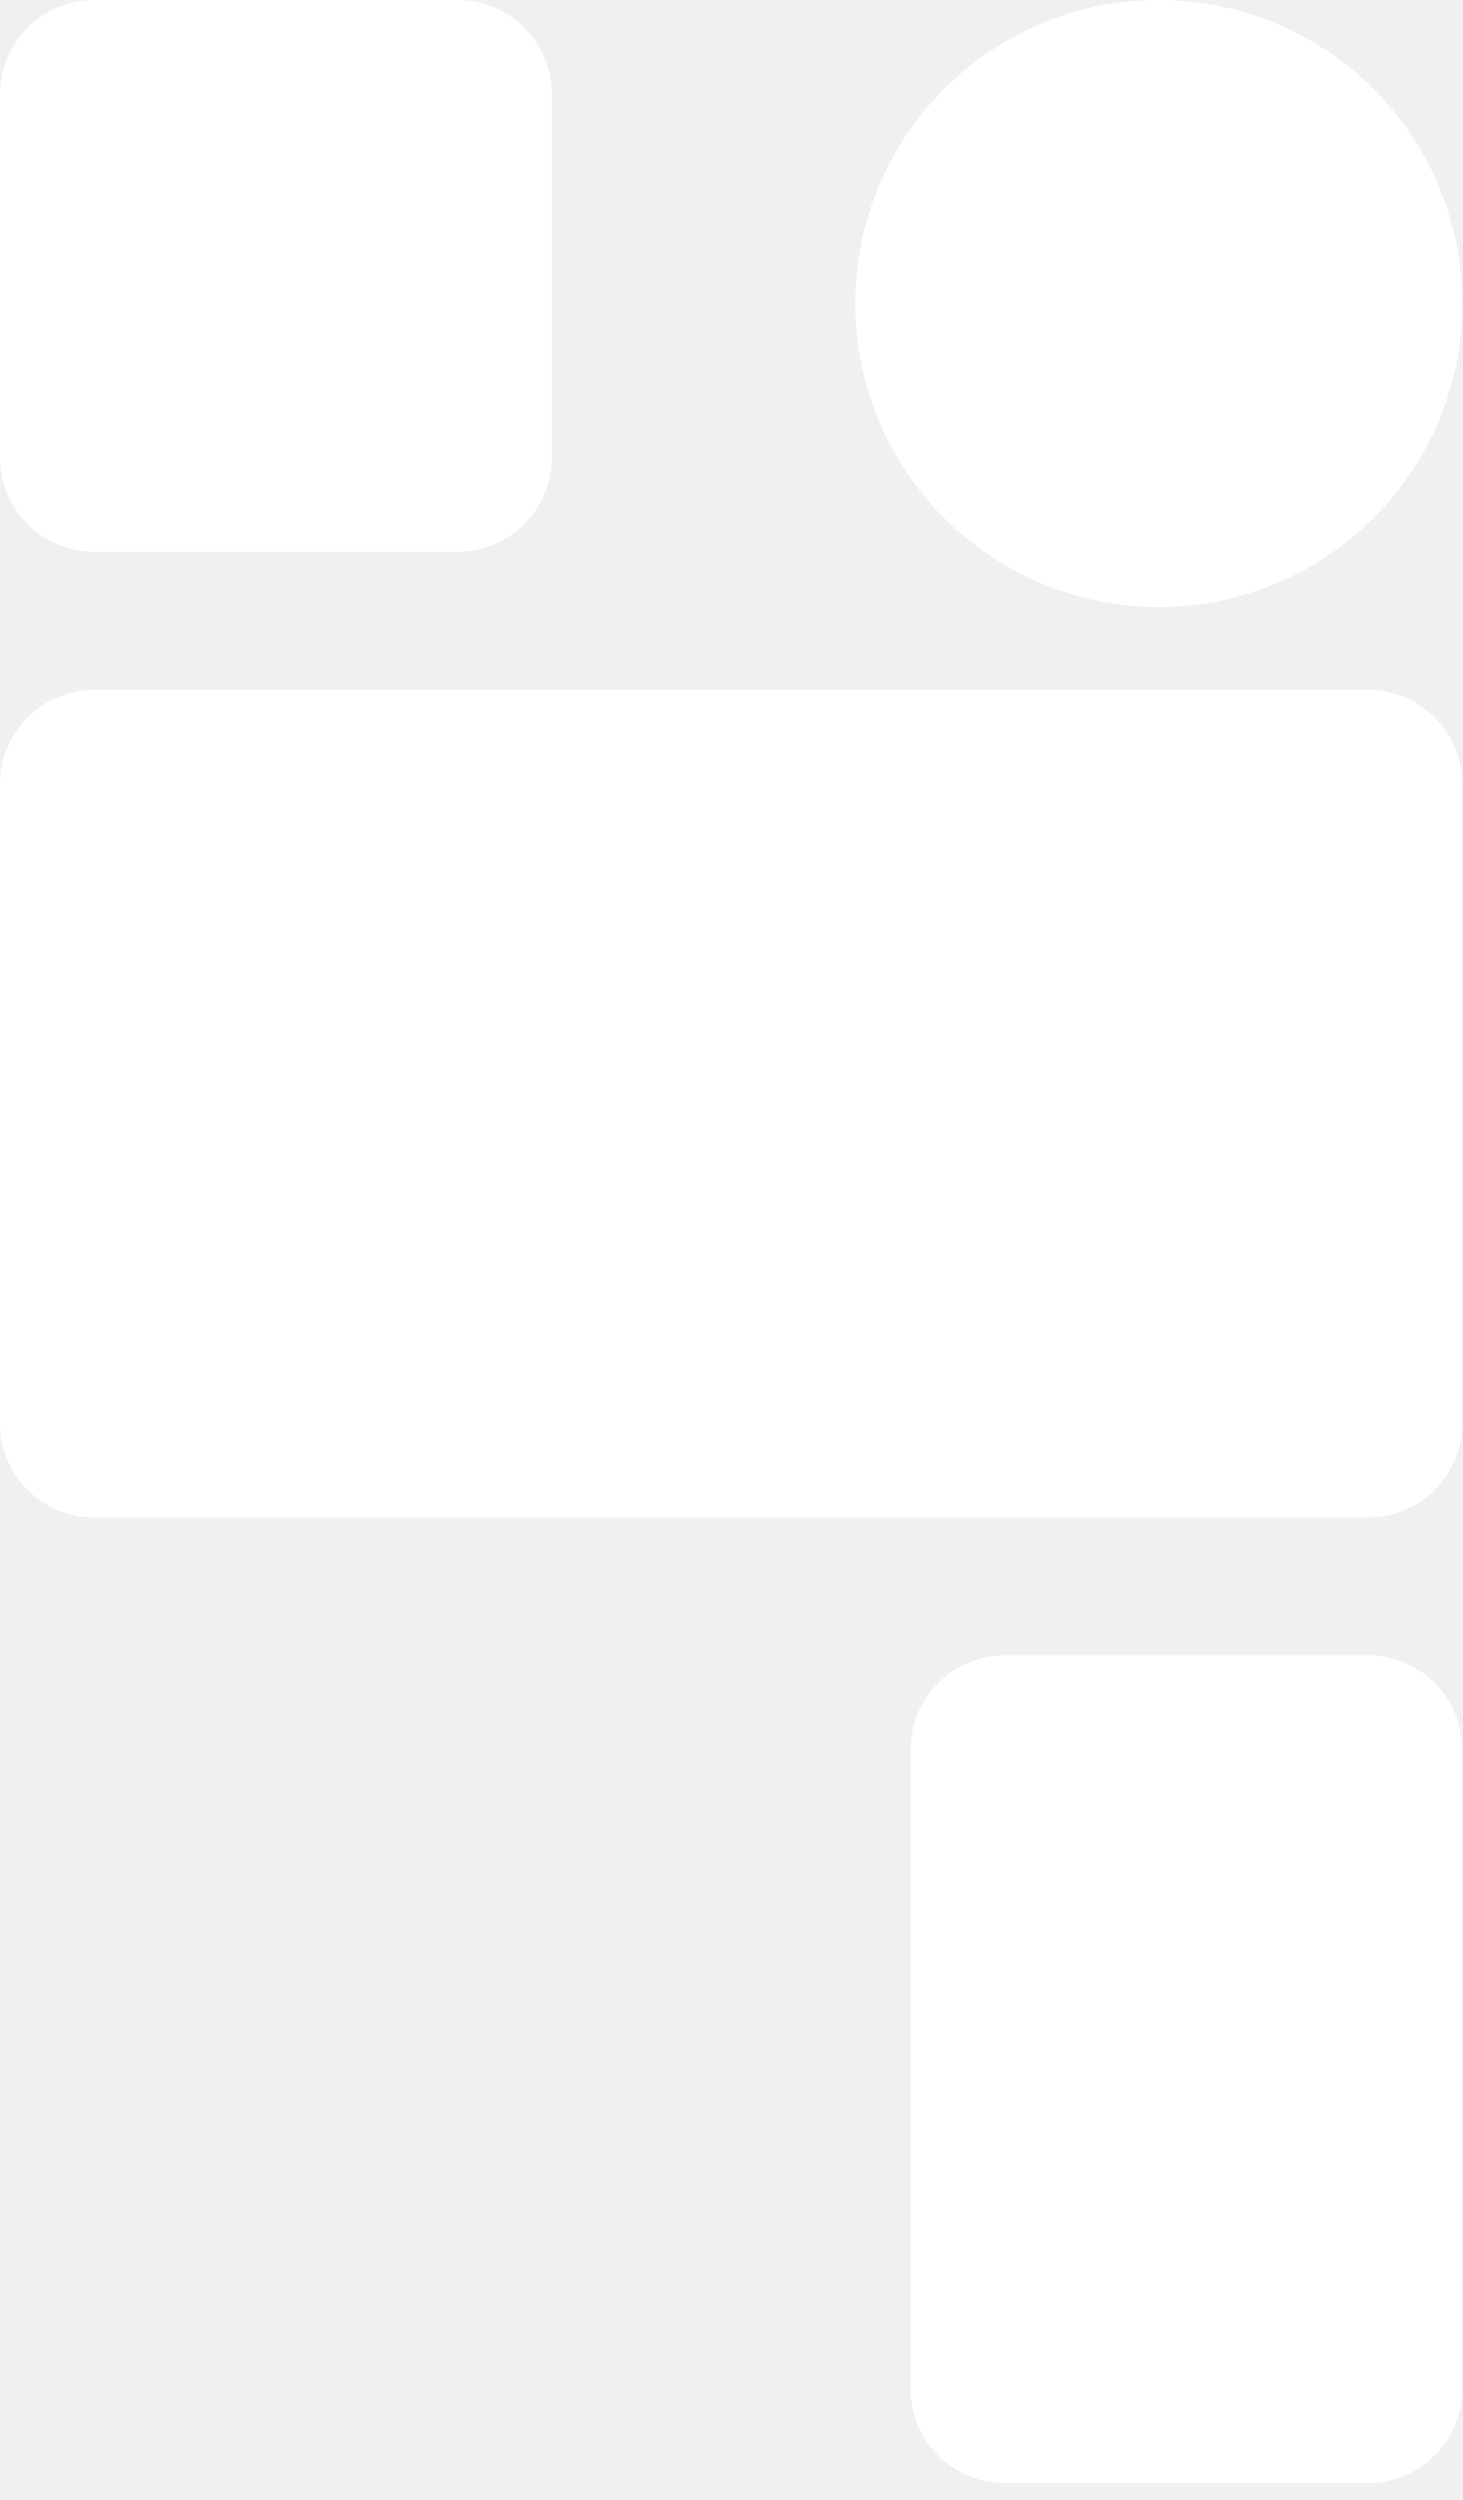
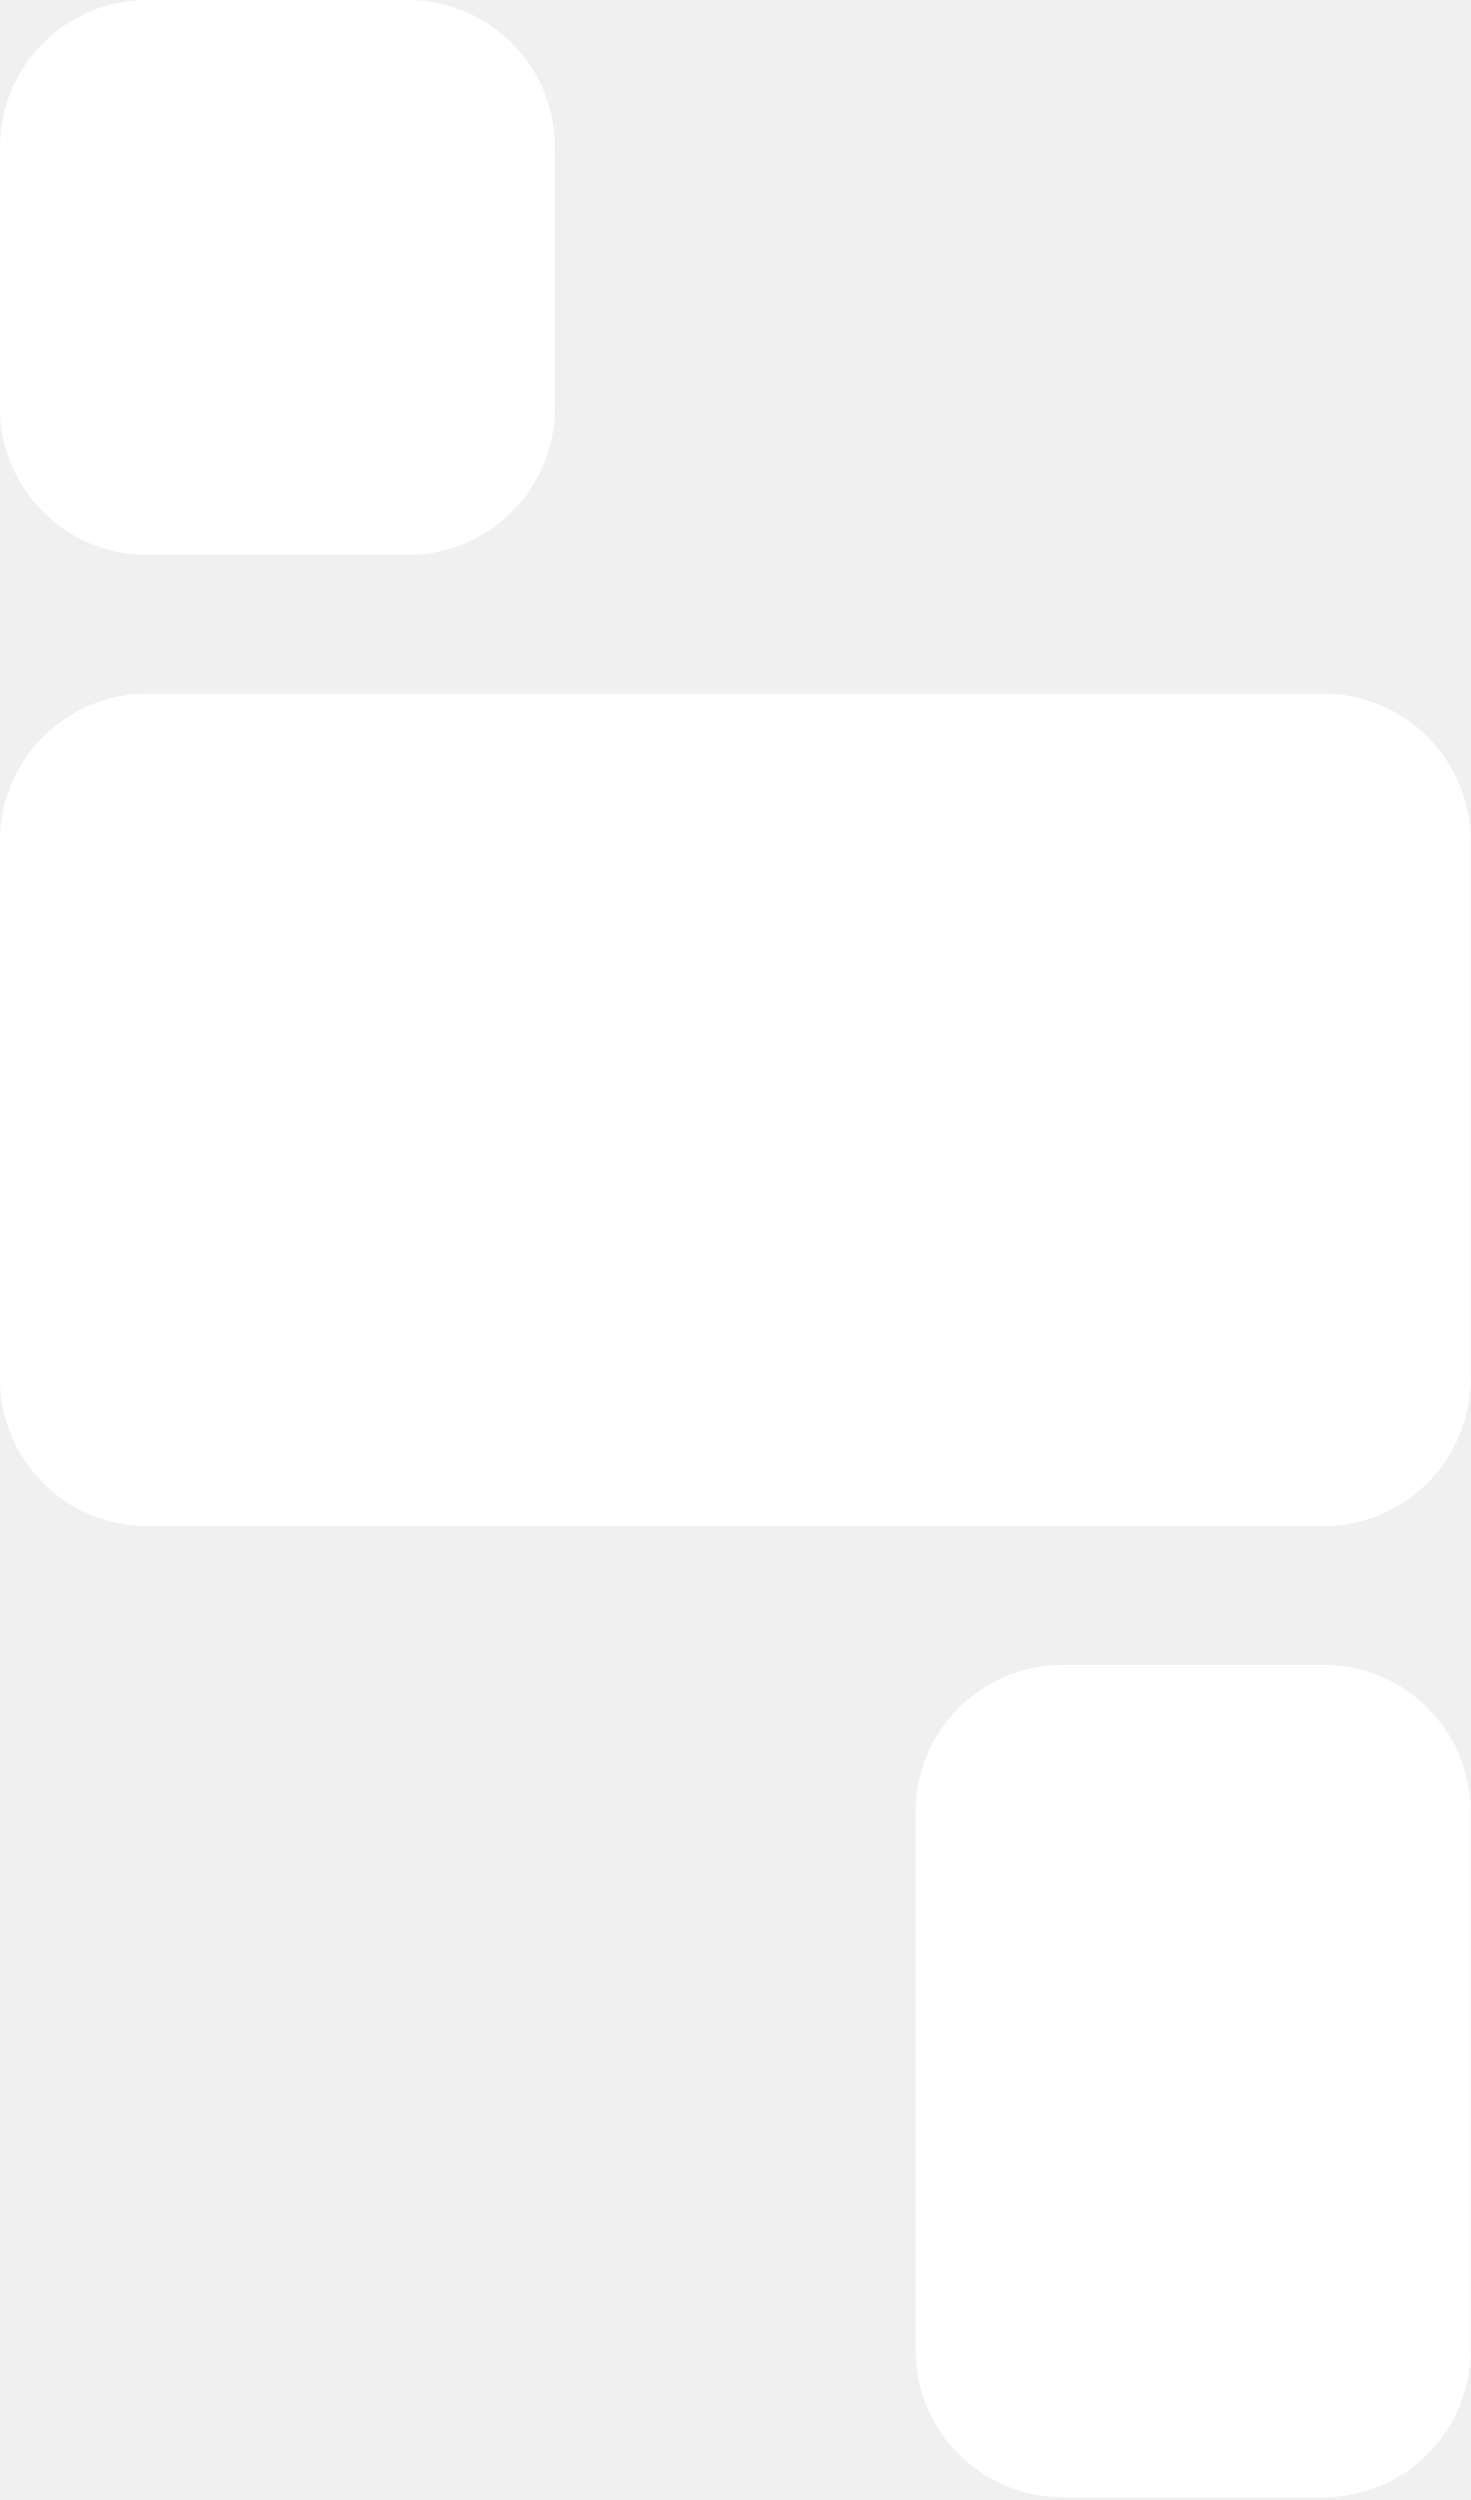
- <svg xmlns="http://www.w3.org/2000/svg" width="31" height="53" viewBox="0 0 31 53" fill="none">
-   <circle cx="24.567" cy="6.434" r="6.434" fill="white" />
-   <rect x="19.303" y="35.094" width="11.698" height="17.547" rx="2" fill="white" />
-   <rect y="14.623" width="31" height="17.547" rx="2" fill="white" />
-   <rect width="11.698" height="11.698" rx="2" fill="white" />
+ <svg xmlns="http://www.w3.org/2000/svg" width="20" height="34" viewBox="0 0 20 34" fill="none">
+   <rect x="12.453" y="22.642" width="7.547" height="11.321" rx="2" fill="white" />
+   <rect y="9.434" width="19.999" height="11.321" rx="2" fill="white" />
+   <rect width="7.547" height="7.547" rx="2" fill="white" />
</svg>
